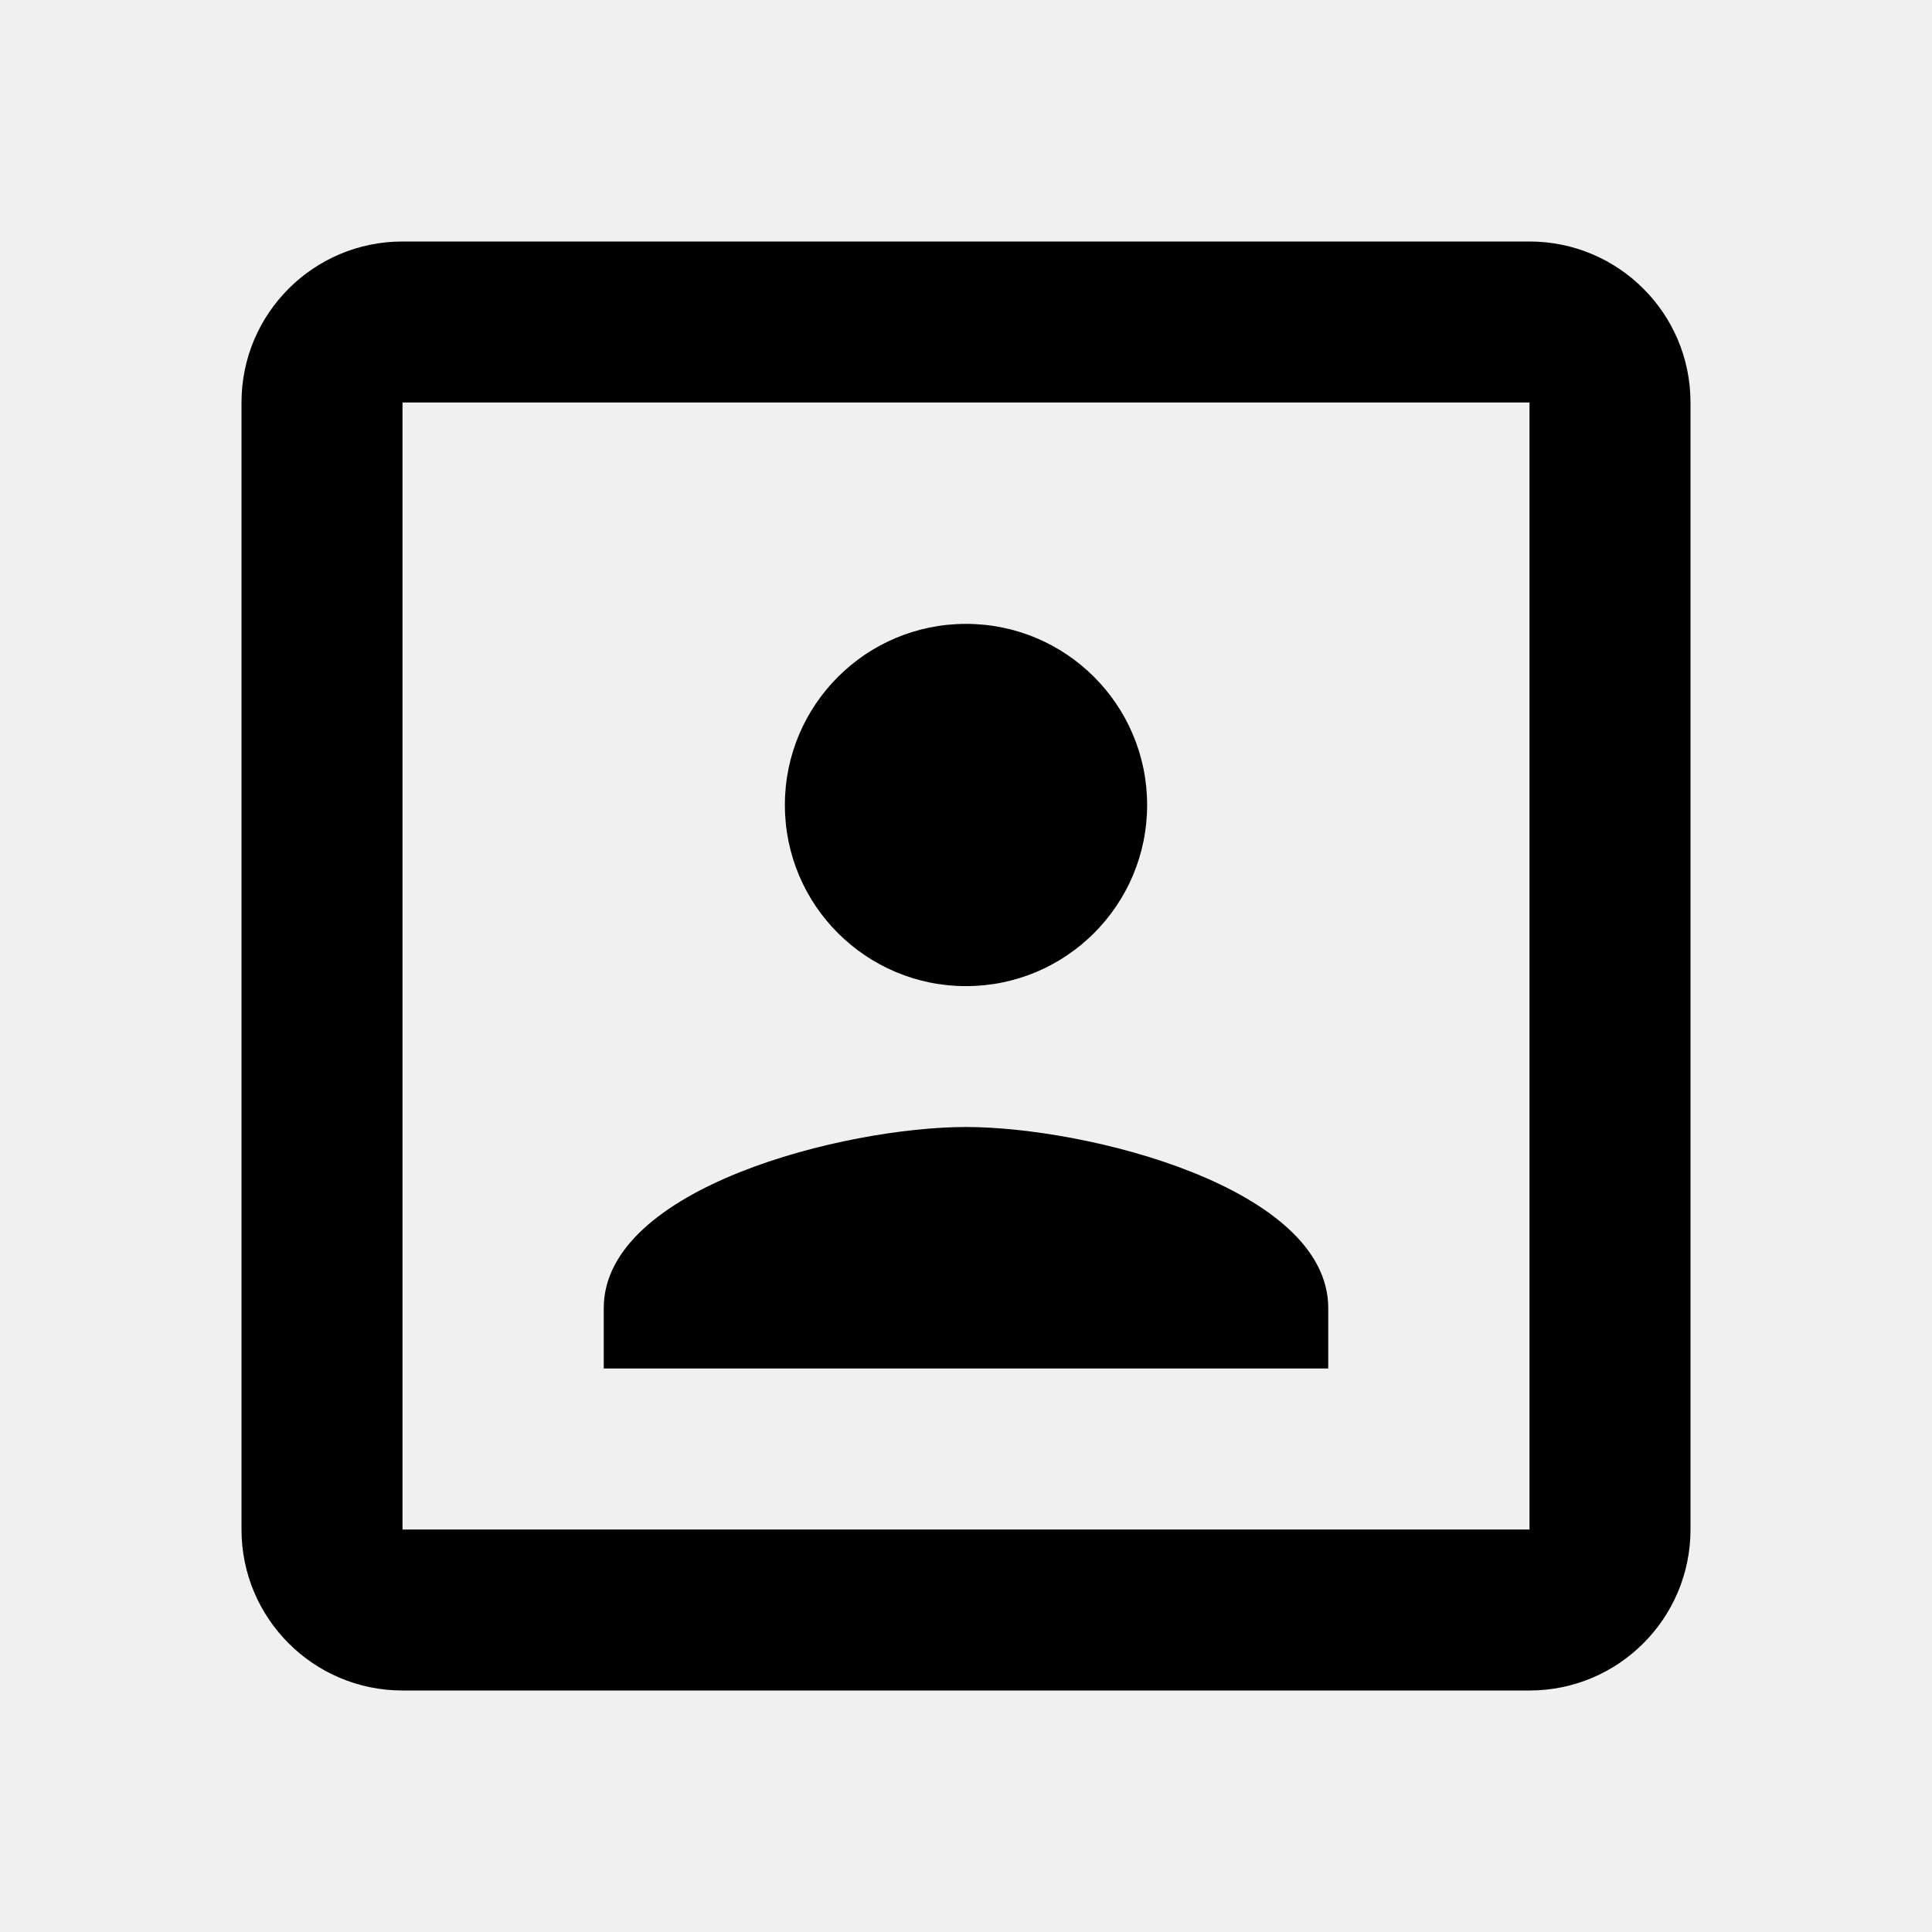
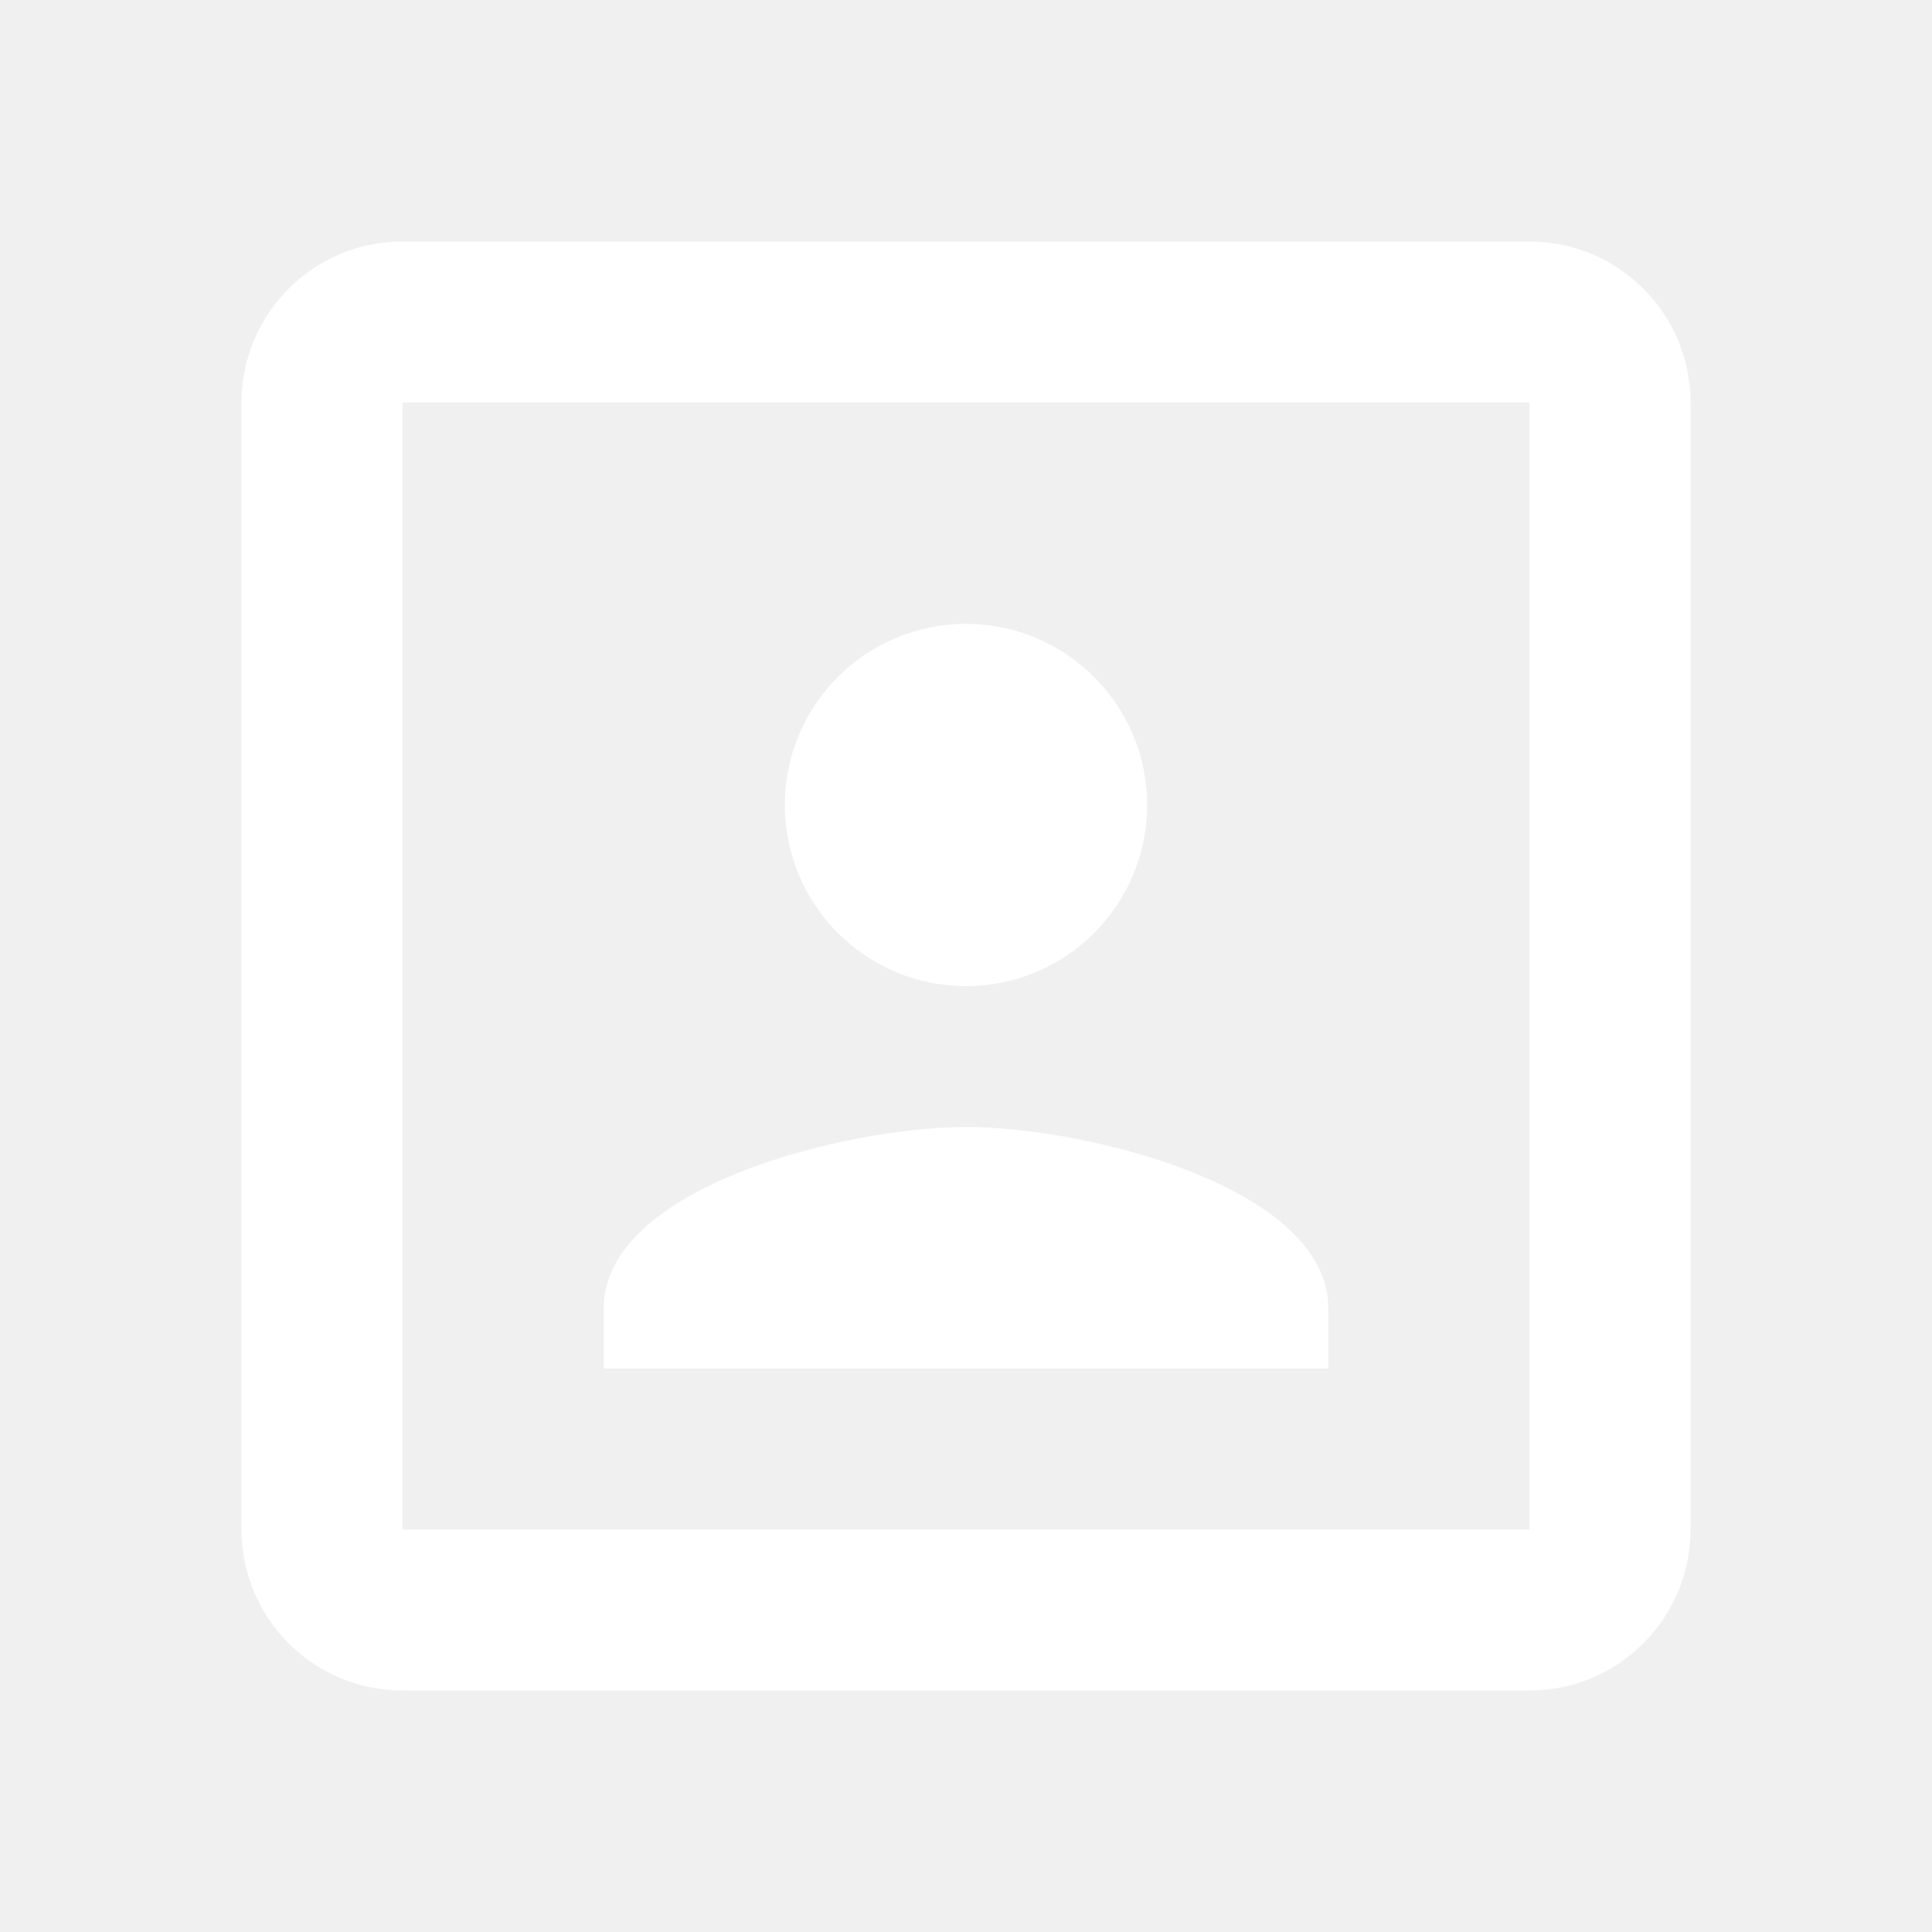
<svg xmlns="http://www.w3.org/2000/svg" viewBox="0 0 24 24">
-   <path d="M19,19H5V5H19M19,3H5A2,2 0 0,0 3,5V19A2,2 0 0,0 5,21H19A2,2 0 0,0 21,19V5C21,3.89 20.1,3 19,3M16.5,16.25C16.5,14.75 13.5,14 12,14C10.5,14 7.5,14.75 7.5,16.25V17H16.5M12,12.25A2.25,2.25 0 0,0 14.25,10A2.25,2.25 0 0,0 12,7.75A2.25,2.25 0 0,0 9.75,10A2.25,2.25 0 0,0 12,12.25Z" />
+   <path style="fill: white" d="M19,19H5V5H19M19,3H5A2,2 0 0,0 3,5V19A2,2 0 0,0 5,21H19A2,2 0 0,0 21,19V5C21,3.89 20.1,3 19,3M16.5,16.25C16.5,14.75 13.5,14 12,14C10.5,14 7.5,14.75 7.5,16.25V17H16.5M12,12.25A2.25,2.25 0 0,0 14.25,10A2.25,2.25 0 0,0 12,7.75A2.25,2.25 0 0,0 9.75,10A2.25,2.25 0 0,0 12,12.25Z" />
</svg>
